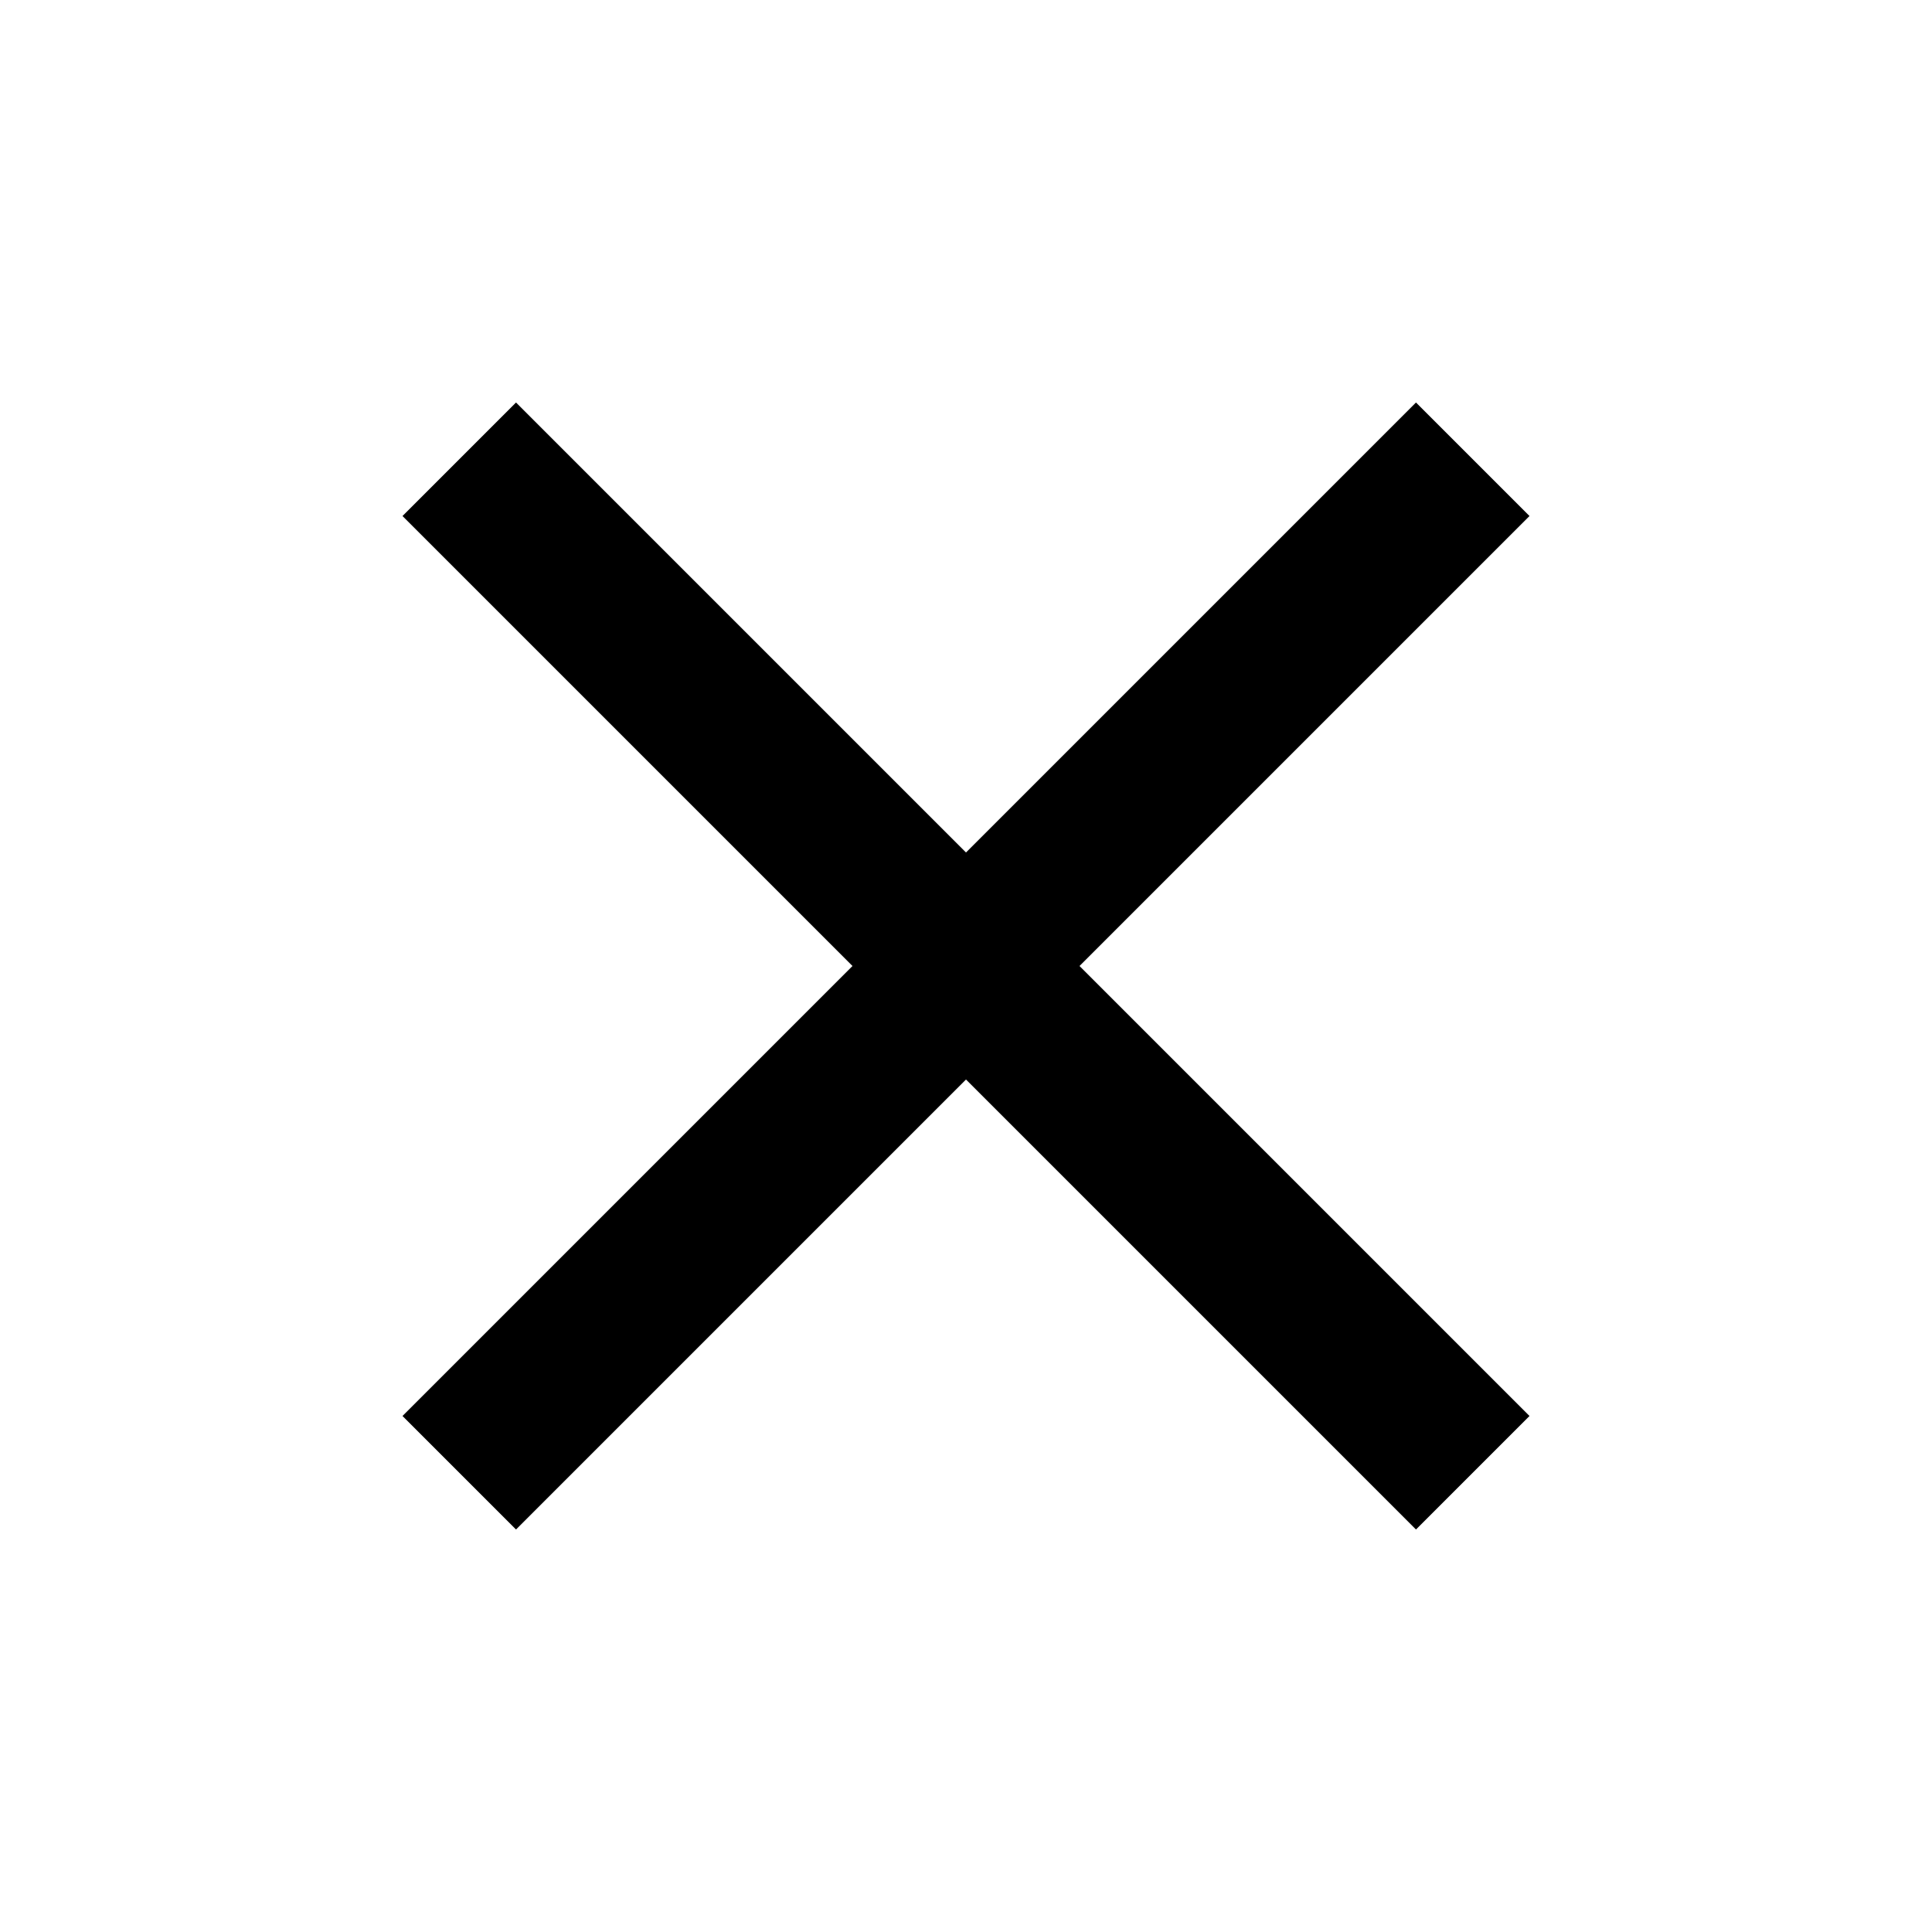
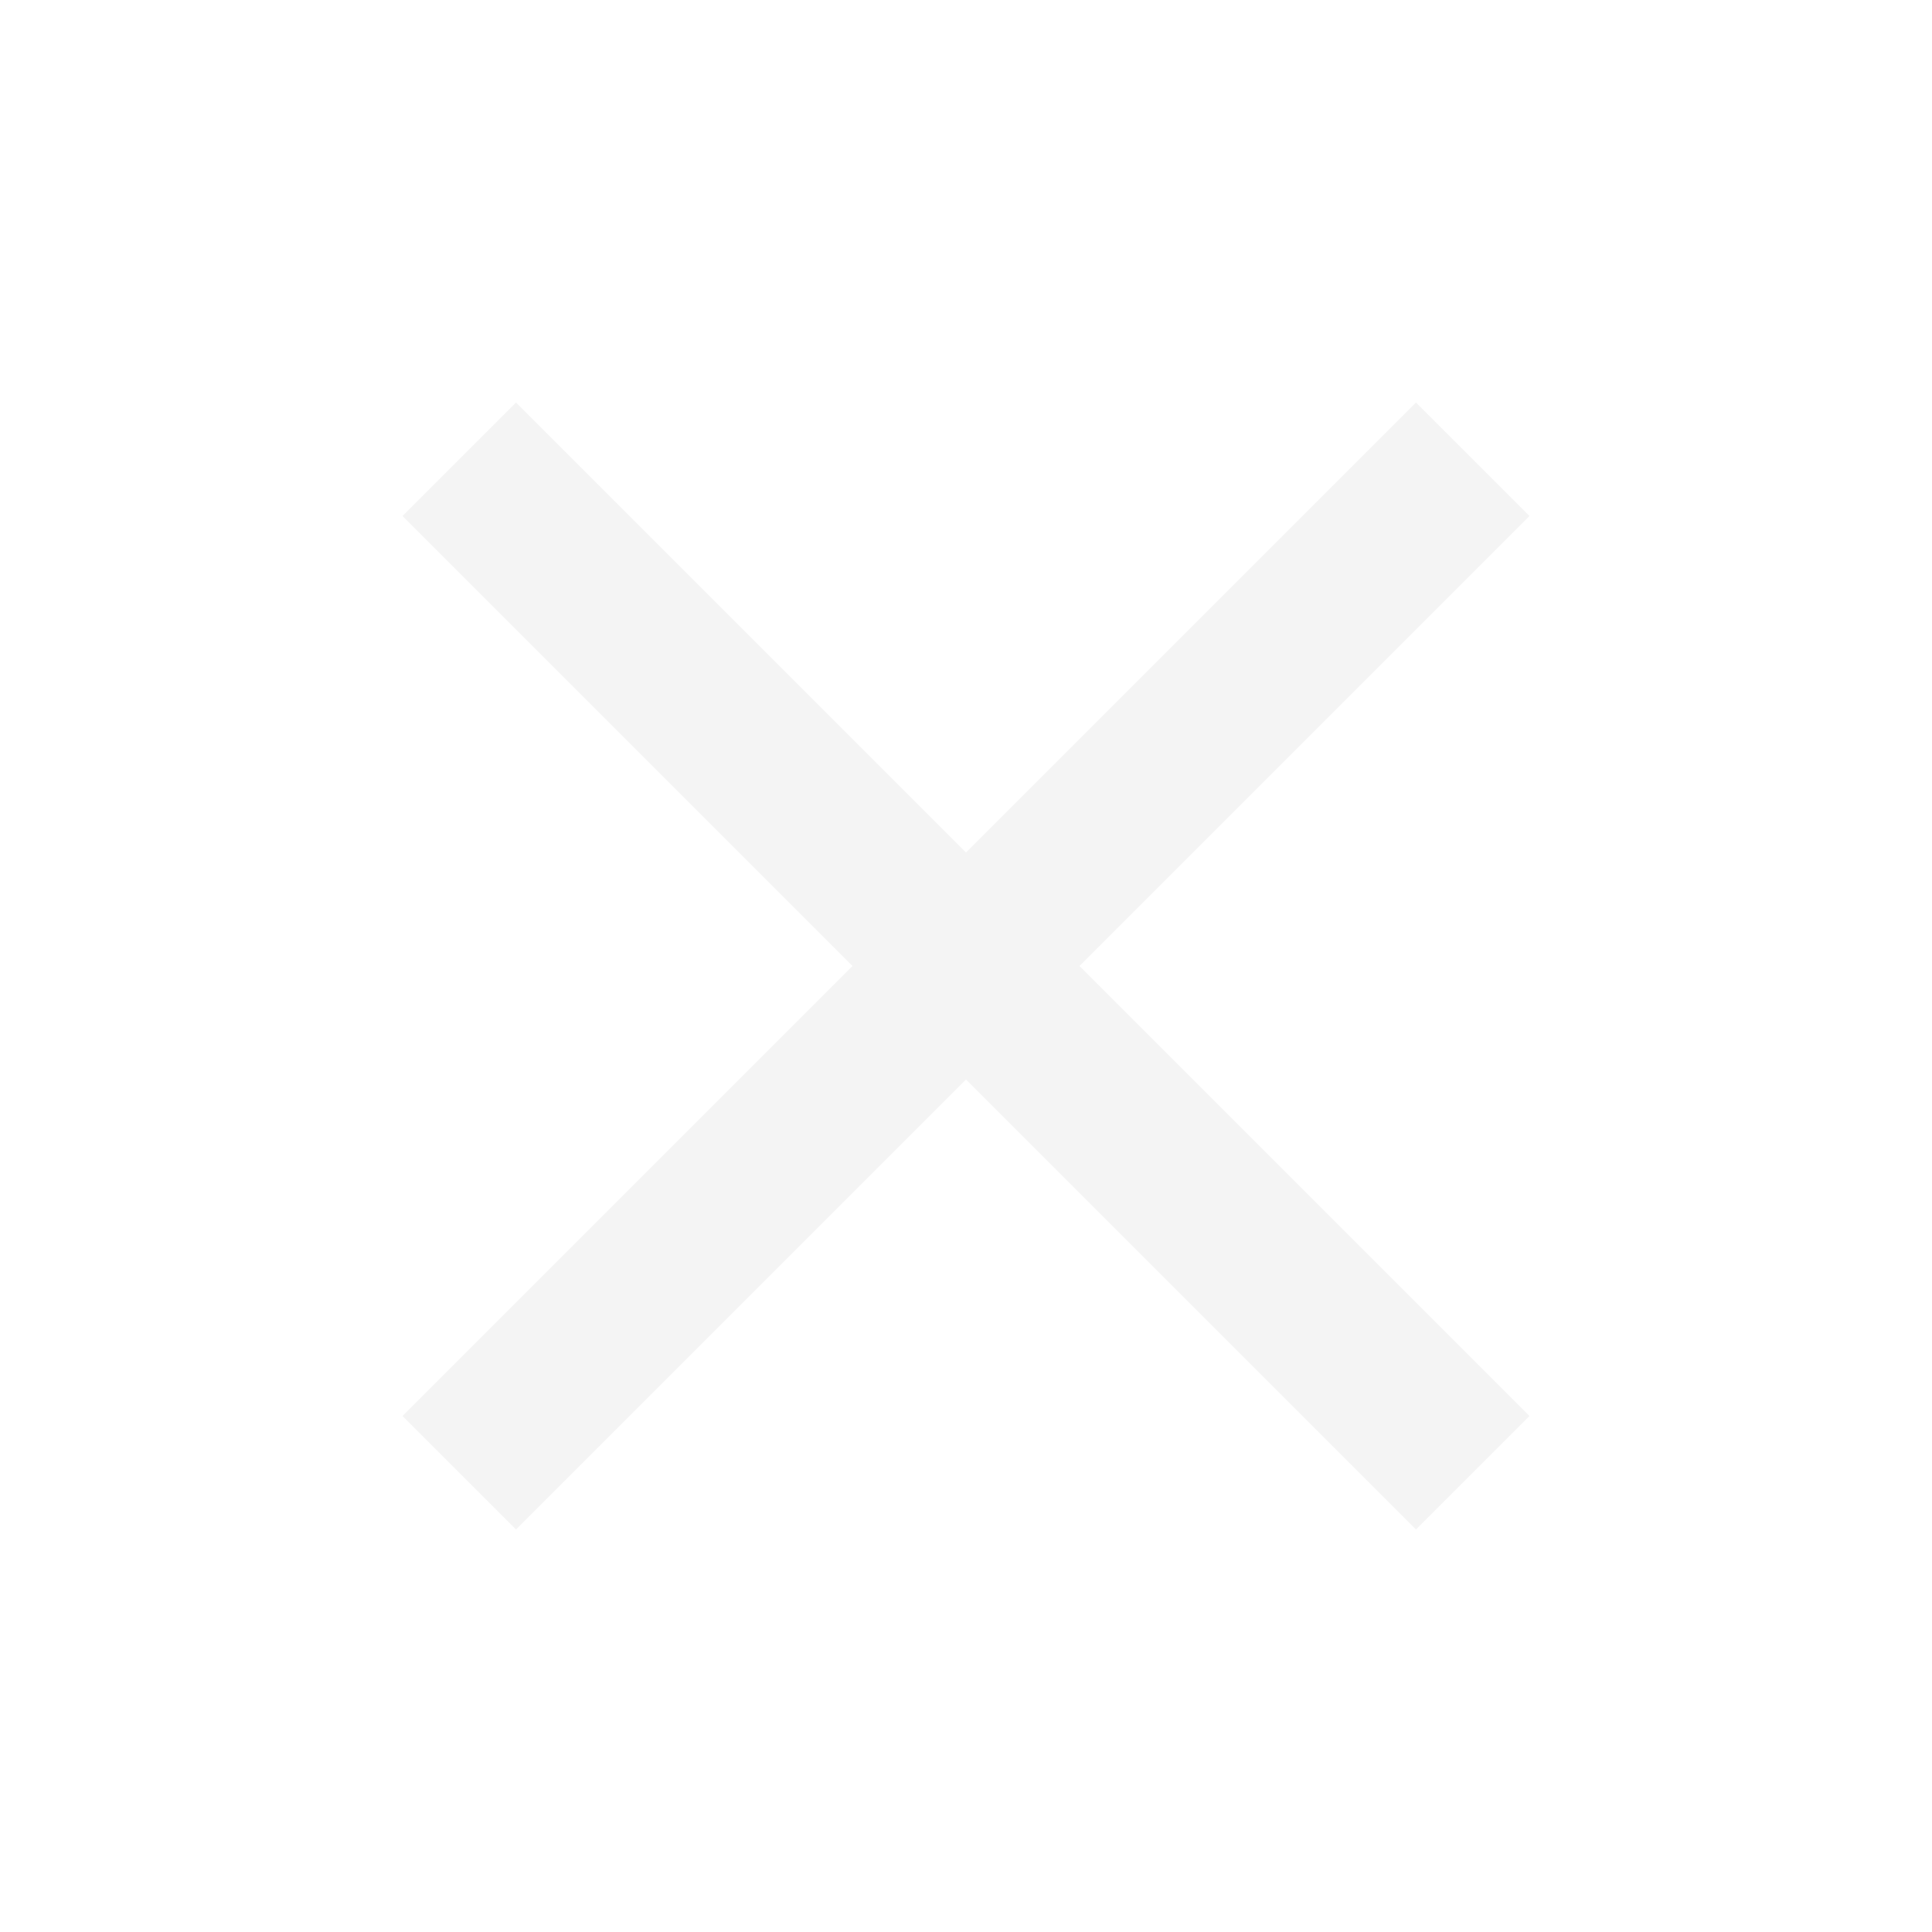
<svg xmlns="http://www.w3.org/2000/svg" width="24" height="24" viewBox="0 0 24 24">
-   <path d="M19 6.41L17.59 5 12 10.59 6.41 5 5 6.41 10.59 12 5 17.59 6.41 19 12 13.41 17.59 19 19 17.59 13.41 12z" />
+   <path fill="#F4F4F4" d="M19 6.41L17.59 5 12 10.59 6.41 5 5 6.41 10.59 12 5 17.59 6.41 19 12 13.41 17.59 19 19 17.59 13.41 12z" />
  <path d="M0 0h24v24H0z" fill="none" />
</svg>
